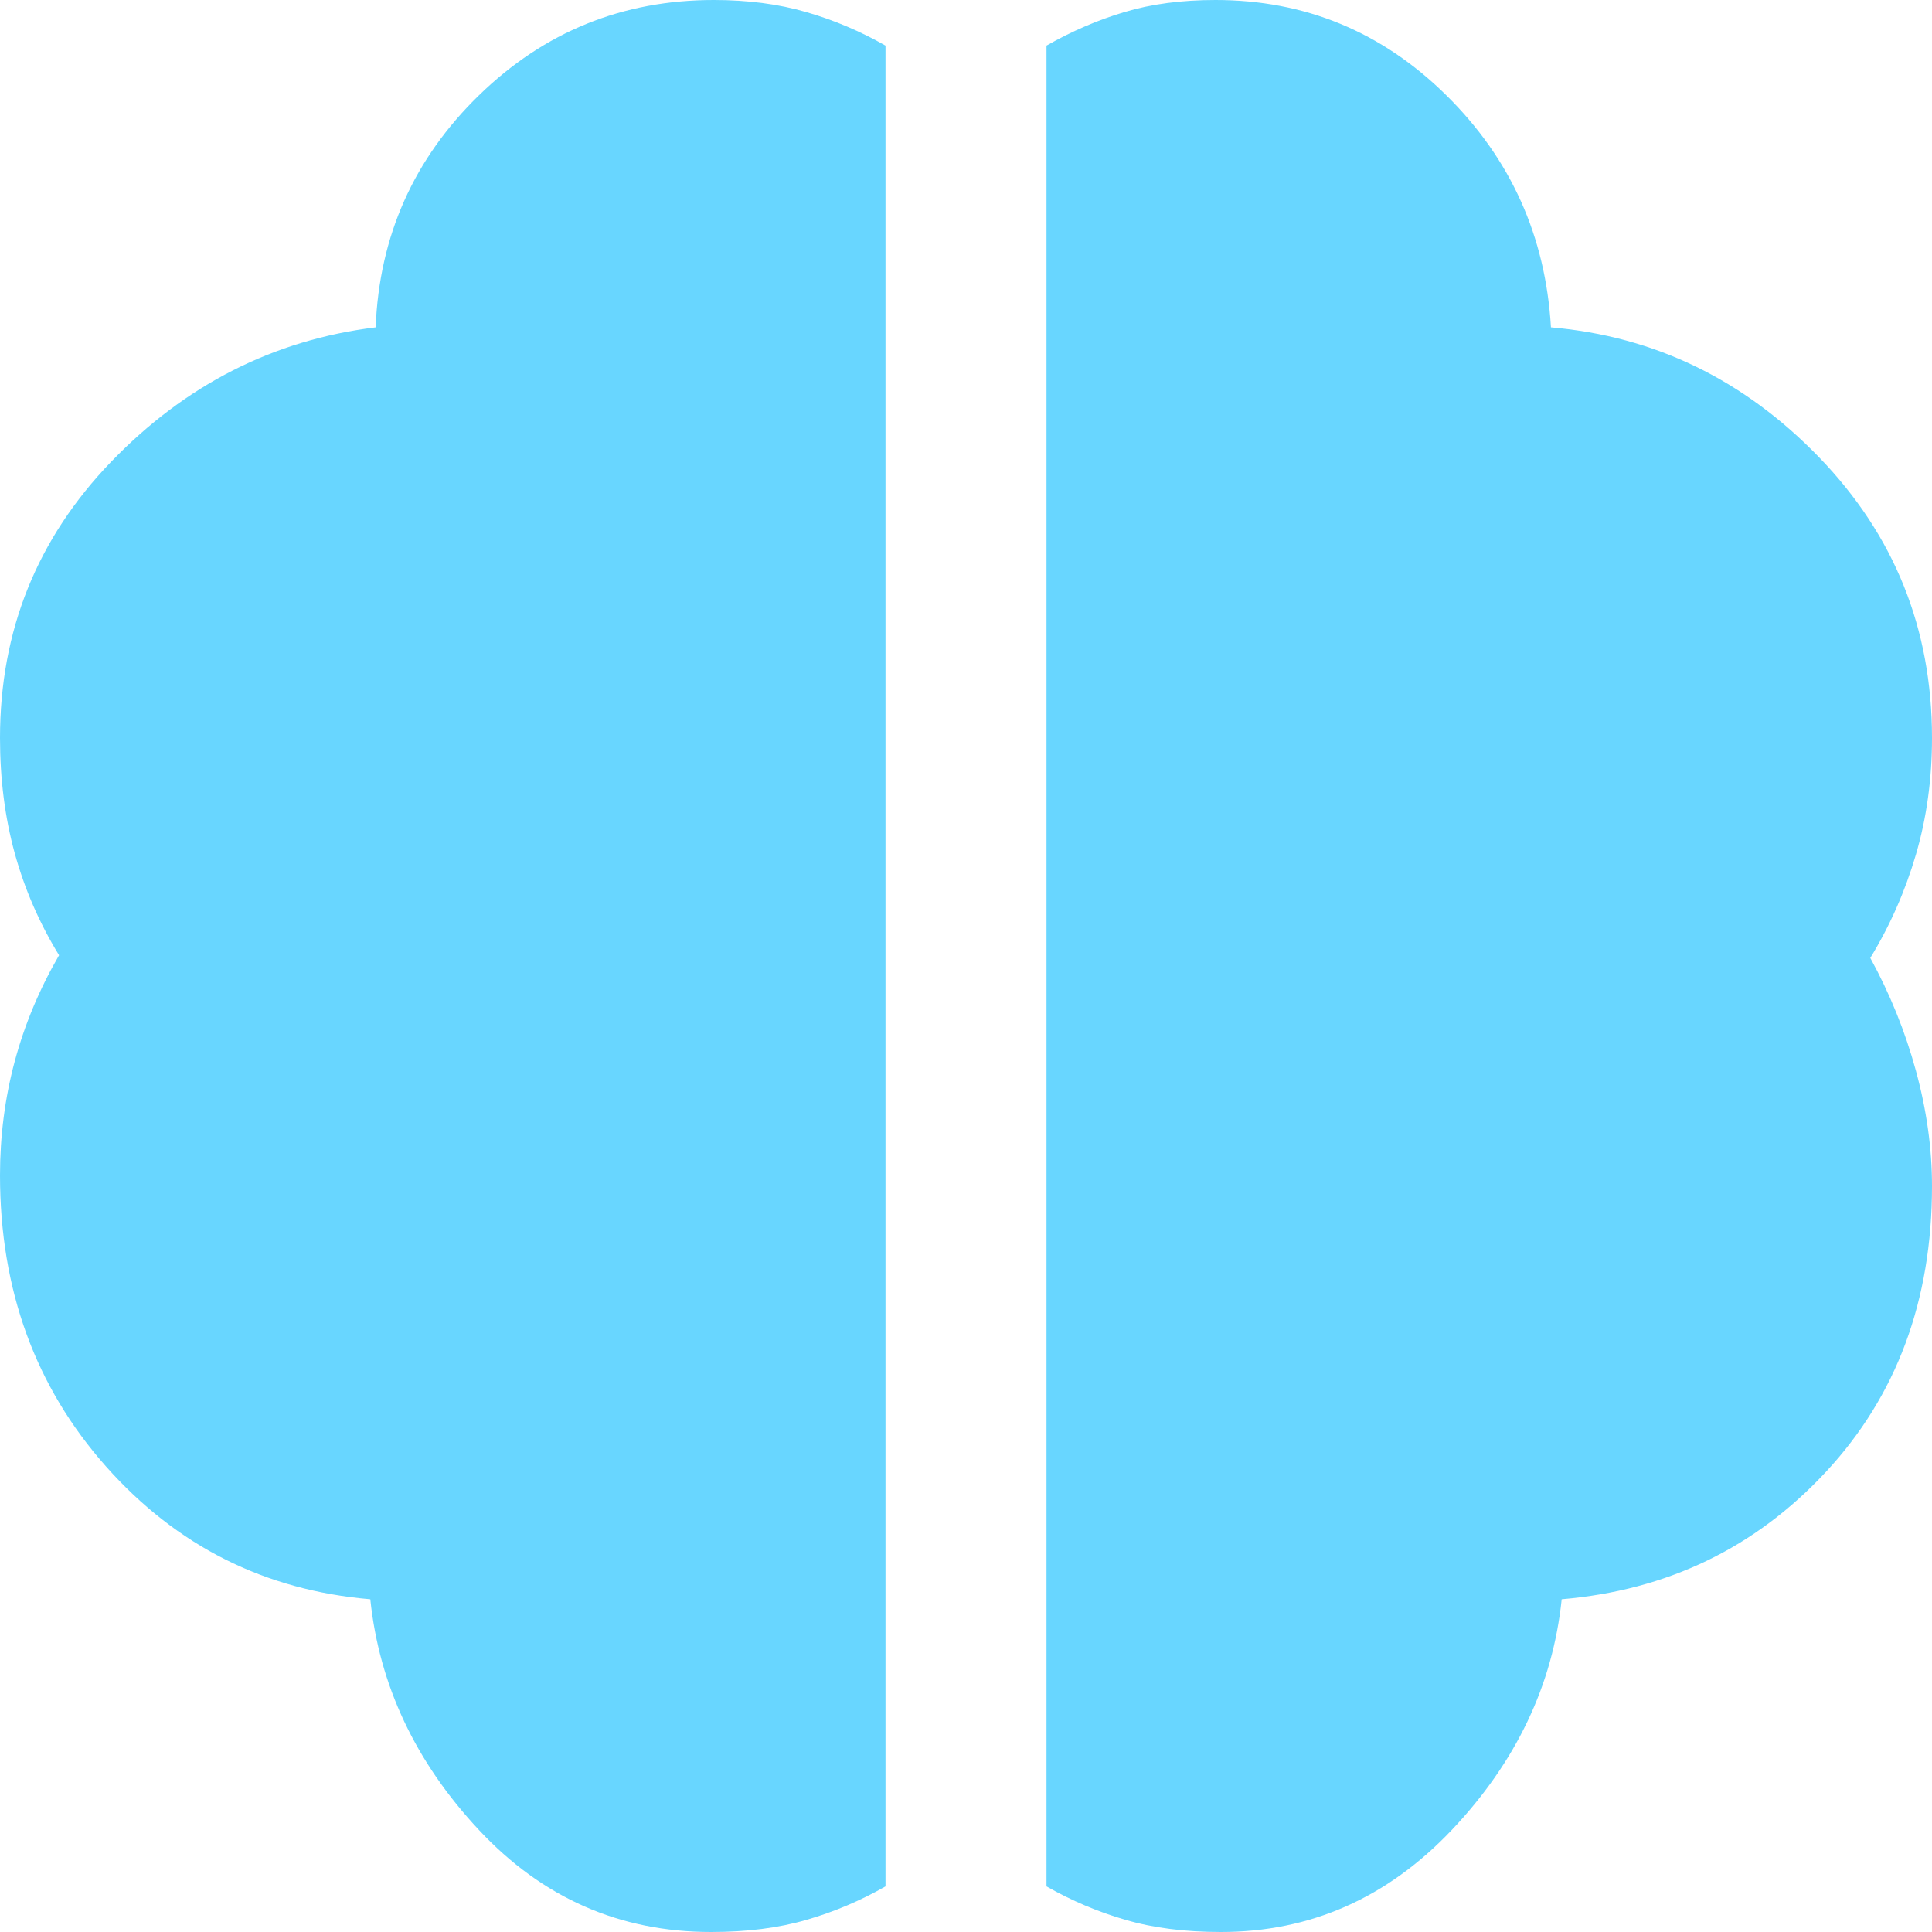
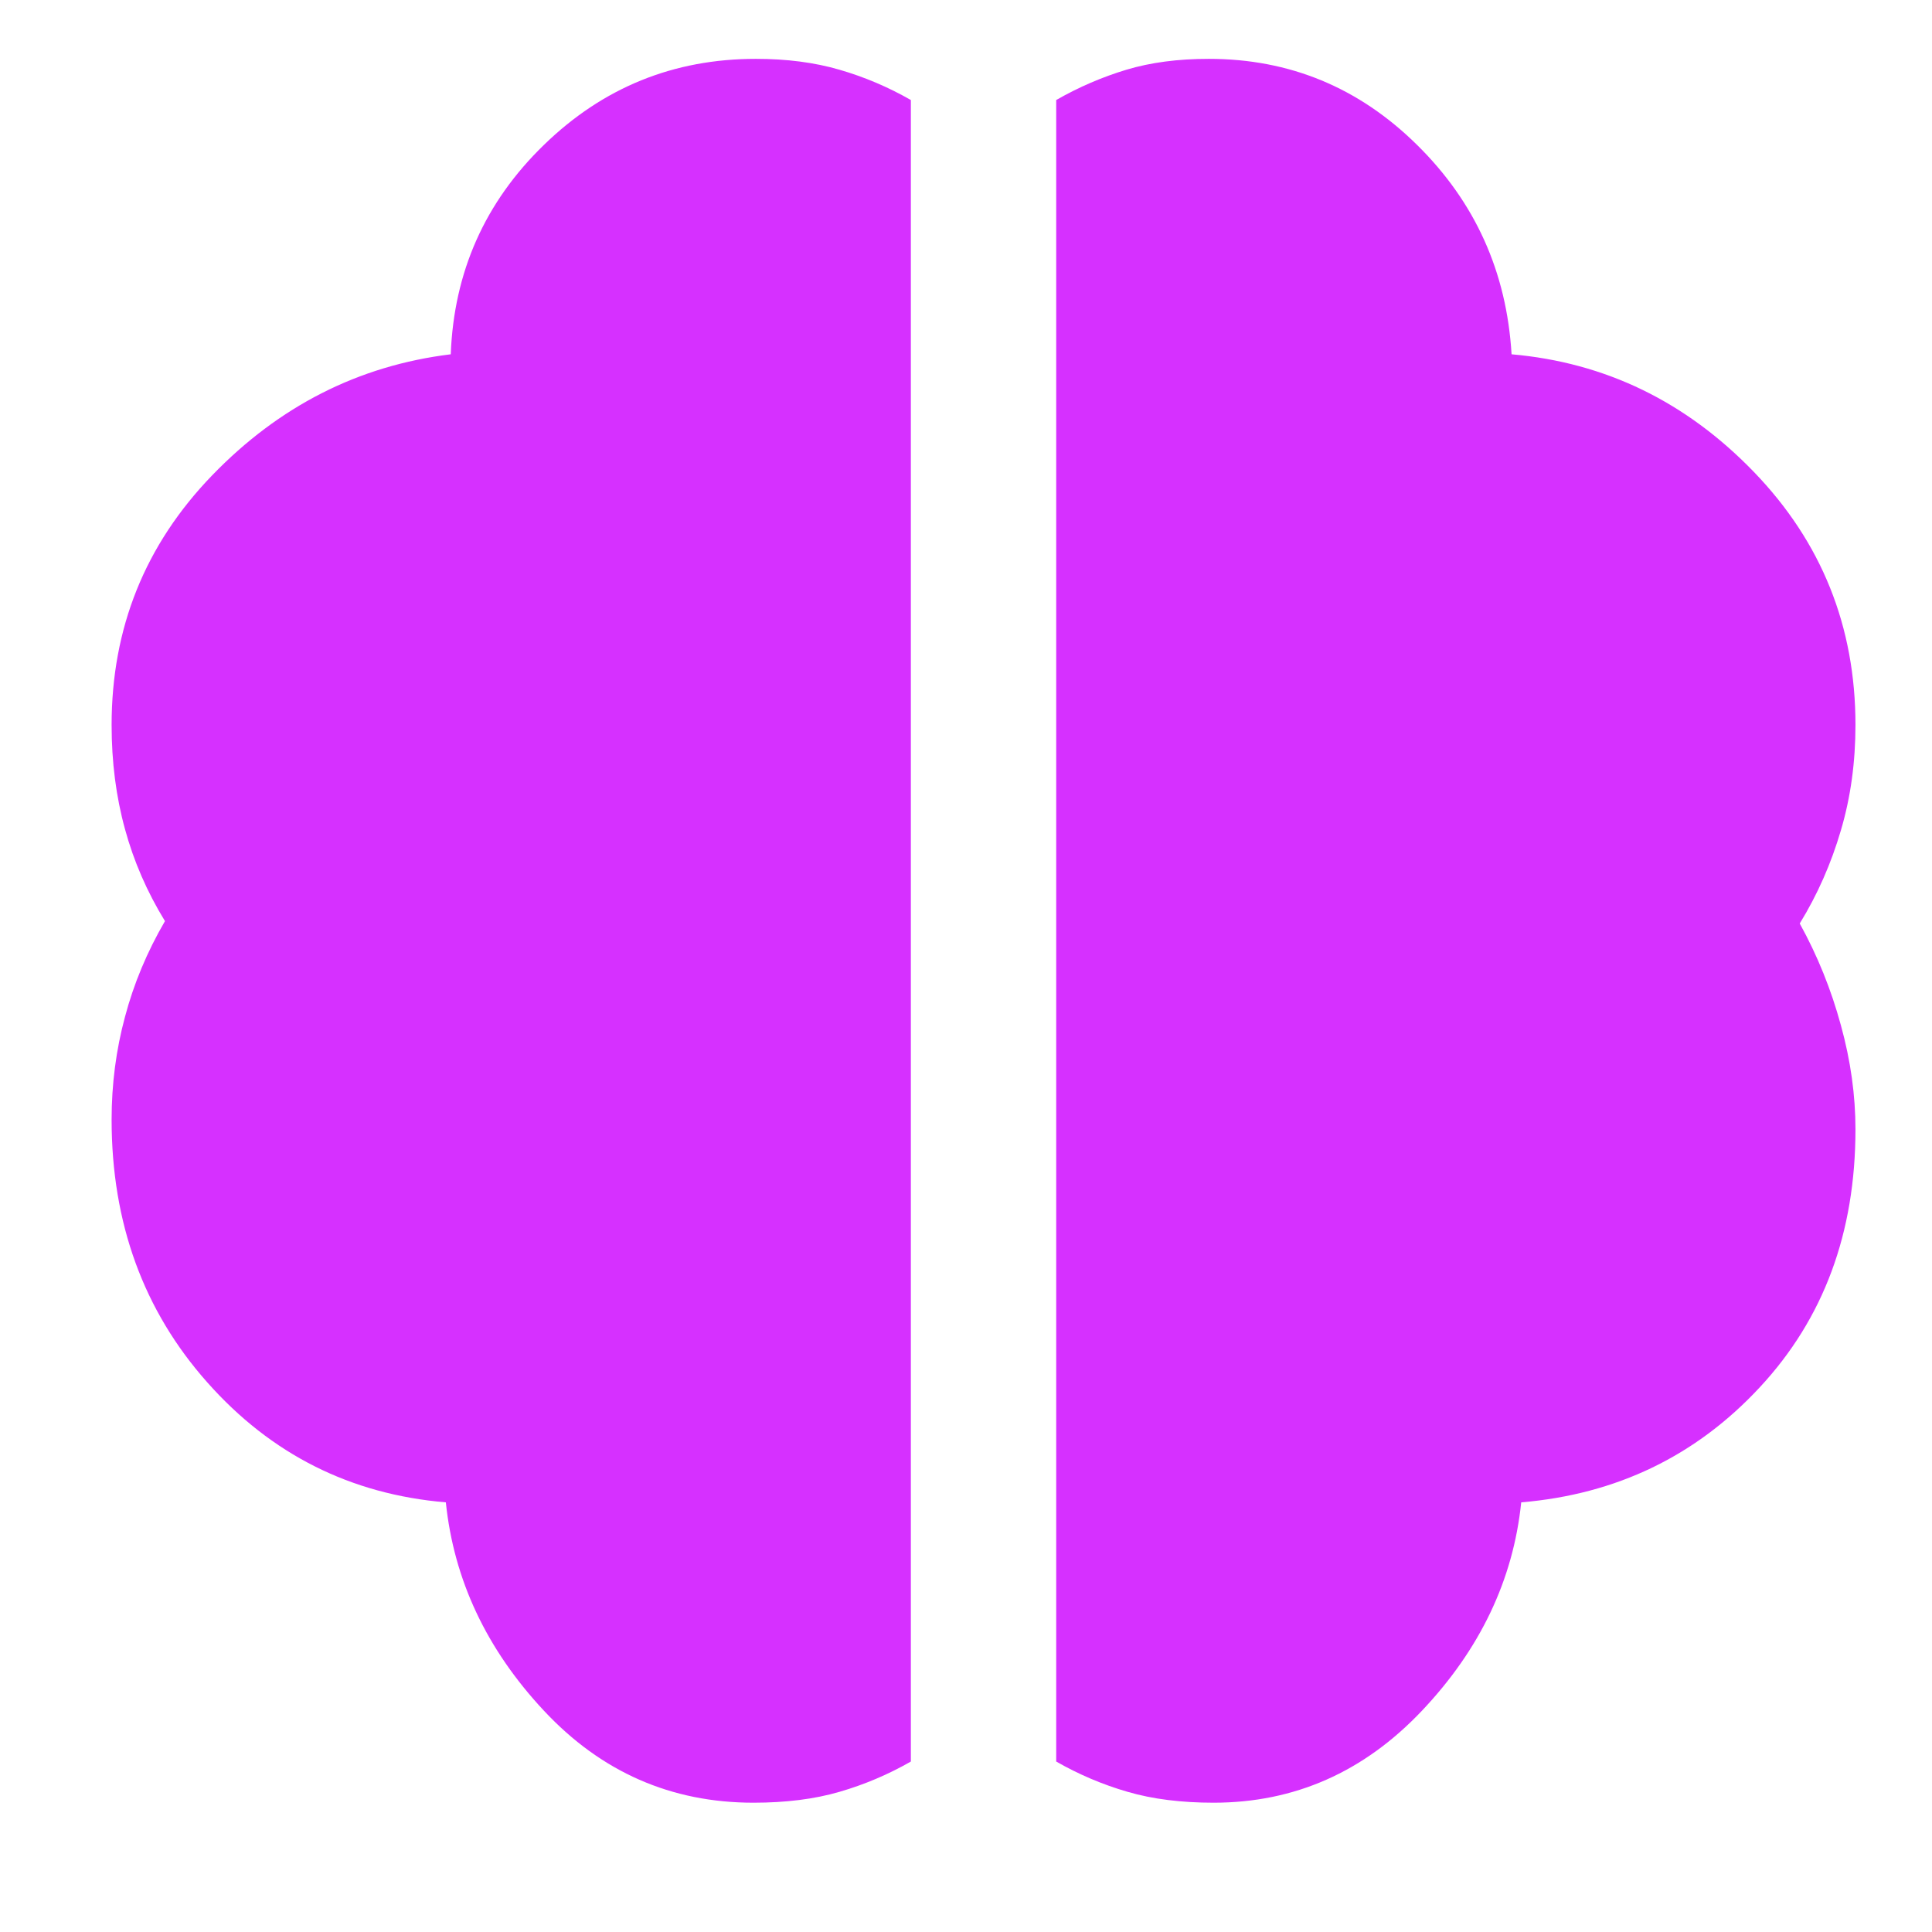
- <svg xmlns="http://www.w3.org/2000/svg" width="30" height="30" viewBox="0 0 30 30" fill="none">
-   <path d="M18.958 30C18.403 30 17.91 29.938 17.479 29.812C17.049 29.688 16.639 29.514 16.25 29.292V0.708C16.639 0.486 17.042 0.312 17.458 0.188C17.875 0.062 18.347 0 18.875 0C20.264 0 21.458 0.493 22.458 1.479C23.458 2.465 24 3.667 24.083 5.083C25.694 5.222 27.083 5.896 28.25 7.104C29.417 8.312 30 9.764 30 11.458C30 12.097 29.917 12.701 29.75 13.271C29.583 13.84 29.347 14.375 29.042 14.875C29.347 15.431 29.583 16.014 29.75 16.625C29.917 17.236 30 17.833 30 18.417C30 20.194 29.451 21.674 28.354 22.854C27.257 24.035 25.889 24.694 24.25 24.833C24.111 26.167 23.542 27.361 22.542 28.417C21.542 29.472 20.347 30 18.958 30ZM11.042 30C9.625 30 8.424 29.472 7.438 28.417C6.451 27.361 5.889 26.167 5.75 24.833C4.111 24.694 2.743 24.007 1.646 22.771C0.549 21.535 0 20.028 0 18.25C0 17.639 0.076 17.049 0.229 16.479C0.382 15.91 0.611 15.361 0.917 14.833C0.611 14.333 0.382 13.806 0.229 13.25C0.076 12.694 0 12.097 0 11.458C0 9.792 0.576 8.361 1.729 7.167C2.882 5.972 4.25 5.278 5.833 5.083C5.889 3.667 6.424 2.465 7.438 1.479C8.451 0.493 9.667 0 11.083 0C11.611 0 12.09 0.062 12.521 0.188C12.951 0.312 13.361 0.486 13.75 0.708V29.292C13.361 29.514 12.951 29.688 12.521 29.812C12.09 29.938 11.597 30 11.042 30Z" fill="#68D6FF" />
+ <svg xmlns="http://www.w3.org/2000/svg" width="13" height="13" viewBox="0 0 13 13" fill="none">
+   <path d="M8.166 12.13C7.949 12.13 7.756 12.106 7.588 12.057C7.419 12.008 7.259 11.94 7.107 11.853V0.673C7.259 0.586 7.417 0.518 7.58 0.469C7.743 0.42 7.927 0.396 8.134 0.396C8.677 0.396 9.144 0.589 9.535 0.975C9.926 1.36 10.138 1.83 10.171 2.384C10.801 2.439 11.344 2.702 11.801 3.175C12.257 3.647 12.485 4.215 12.485 4.878C12.485 5.128 12.453 5.364 12.387 5.587C12.322 5.809 12.23 6.019 12.11 6.214C12.23 6.431 12.322 6.66 12.387 6.899C12.453 7.138 12.485 7.371 12.485 7.599C12.485 8.295 12.271 8.873 11.841 9.335C11.412 9.797 10.877 10.055 10.236 10.109C10.182 10.631 9.959 11.098 9.568 11.511C9.177 11.924 8.71 12.13 8.166 12.13ZM5.07 12.13C4.516 12.13 4.046 11.924 3.66 11.511C3.274 11.098 3.054 10.631 3 10.109C2.359 10.055 1.824 9.786 1.395 9.302C0.966 8.819 0.751 8.23 0.751 7.534C0.751 7.295 0.781 7.064 0.841 6.842C0.9 6.619 0.99 6.404 1.11 6.198C0.99 6.002 0.9 5.796 0.841 5.579C0.781 5.361 0.751 5.128 0.751 4.878C0.751 4.226 0.976 3.666 1.427 3.199C1.878 2.732 2.413 2.46 3.033 2.384C3.054 1.83 3.263 1.36 3.66 0.975C4.057 0.589 4.532 0.396 5.086 0.396C5.293 0.396 5.48 0.42 5.648 0.469C5.817 0.518 5.977 0.586 6.129 0.673V11.853C5.977 11.94 5.817 12.008 5.648 12.057C5.48 12.106 5.287 12.13 5.07 12.13Z" fill="#D630FF" />
</svg>
